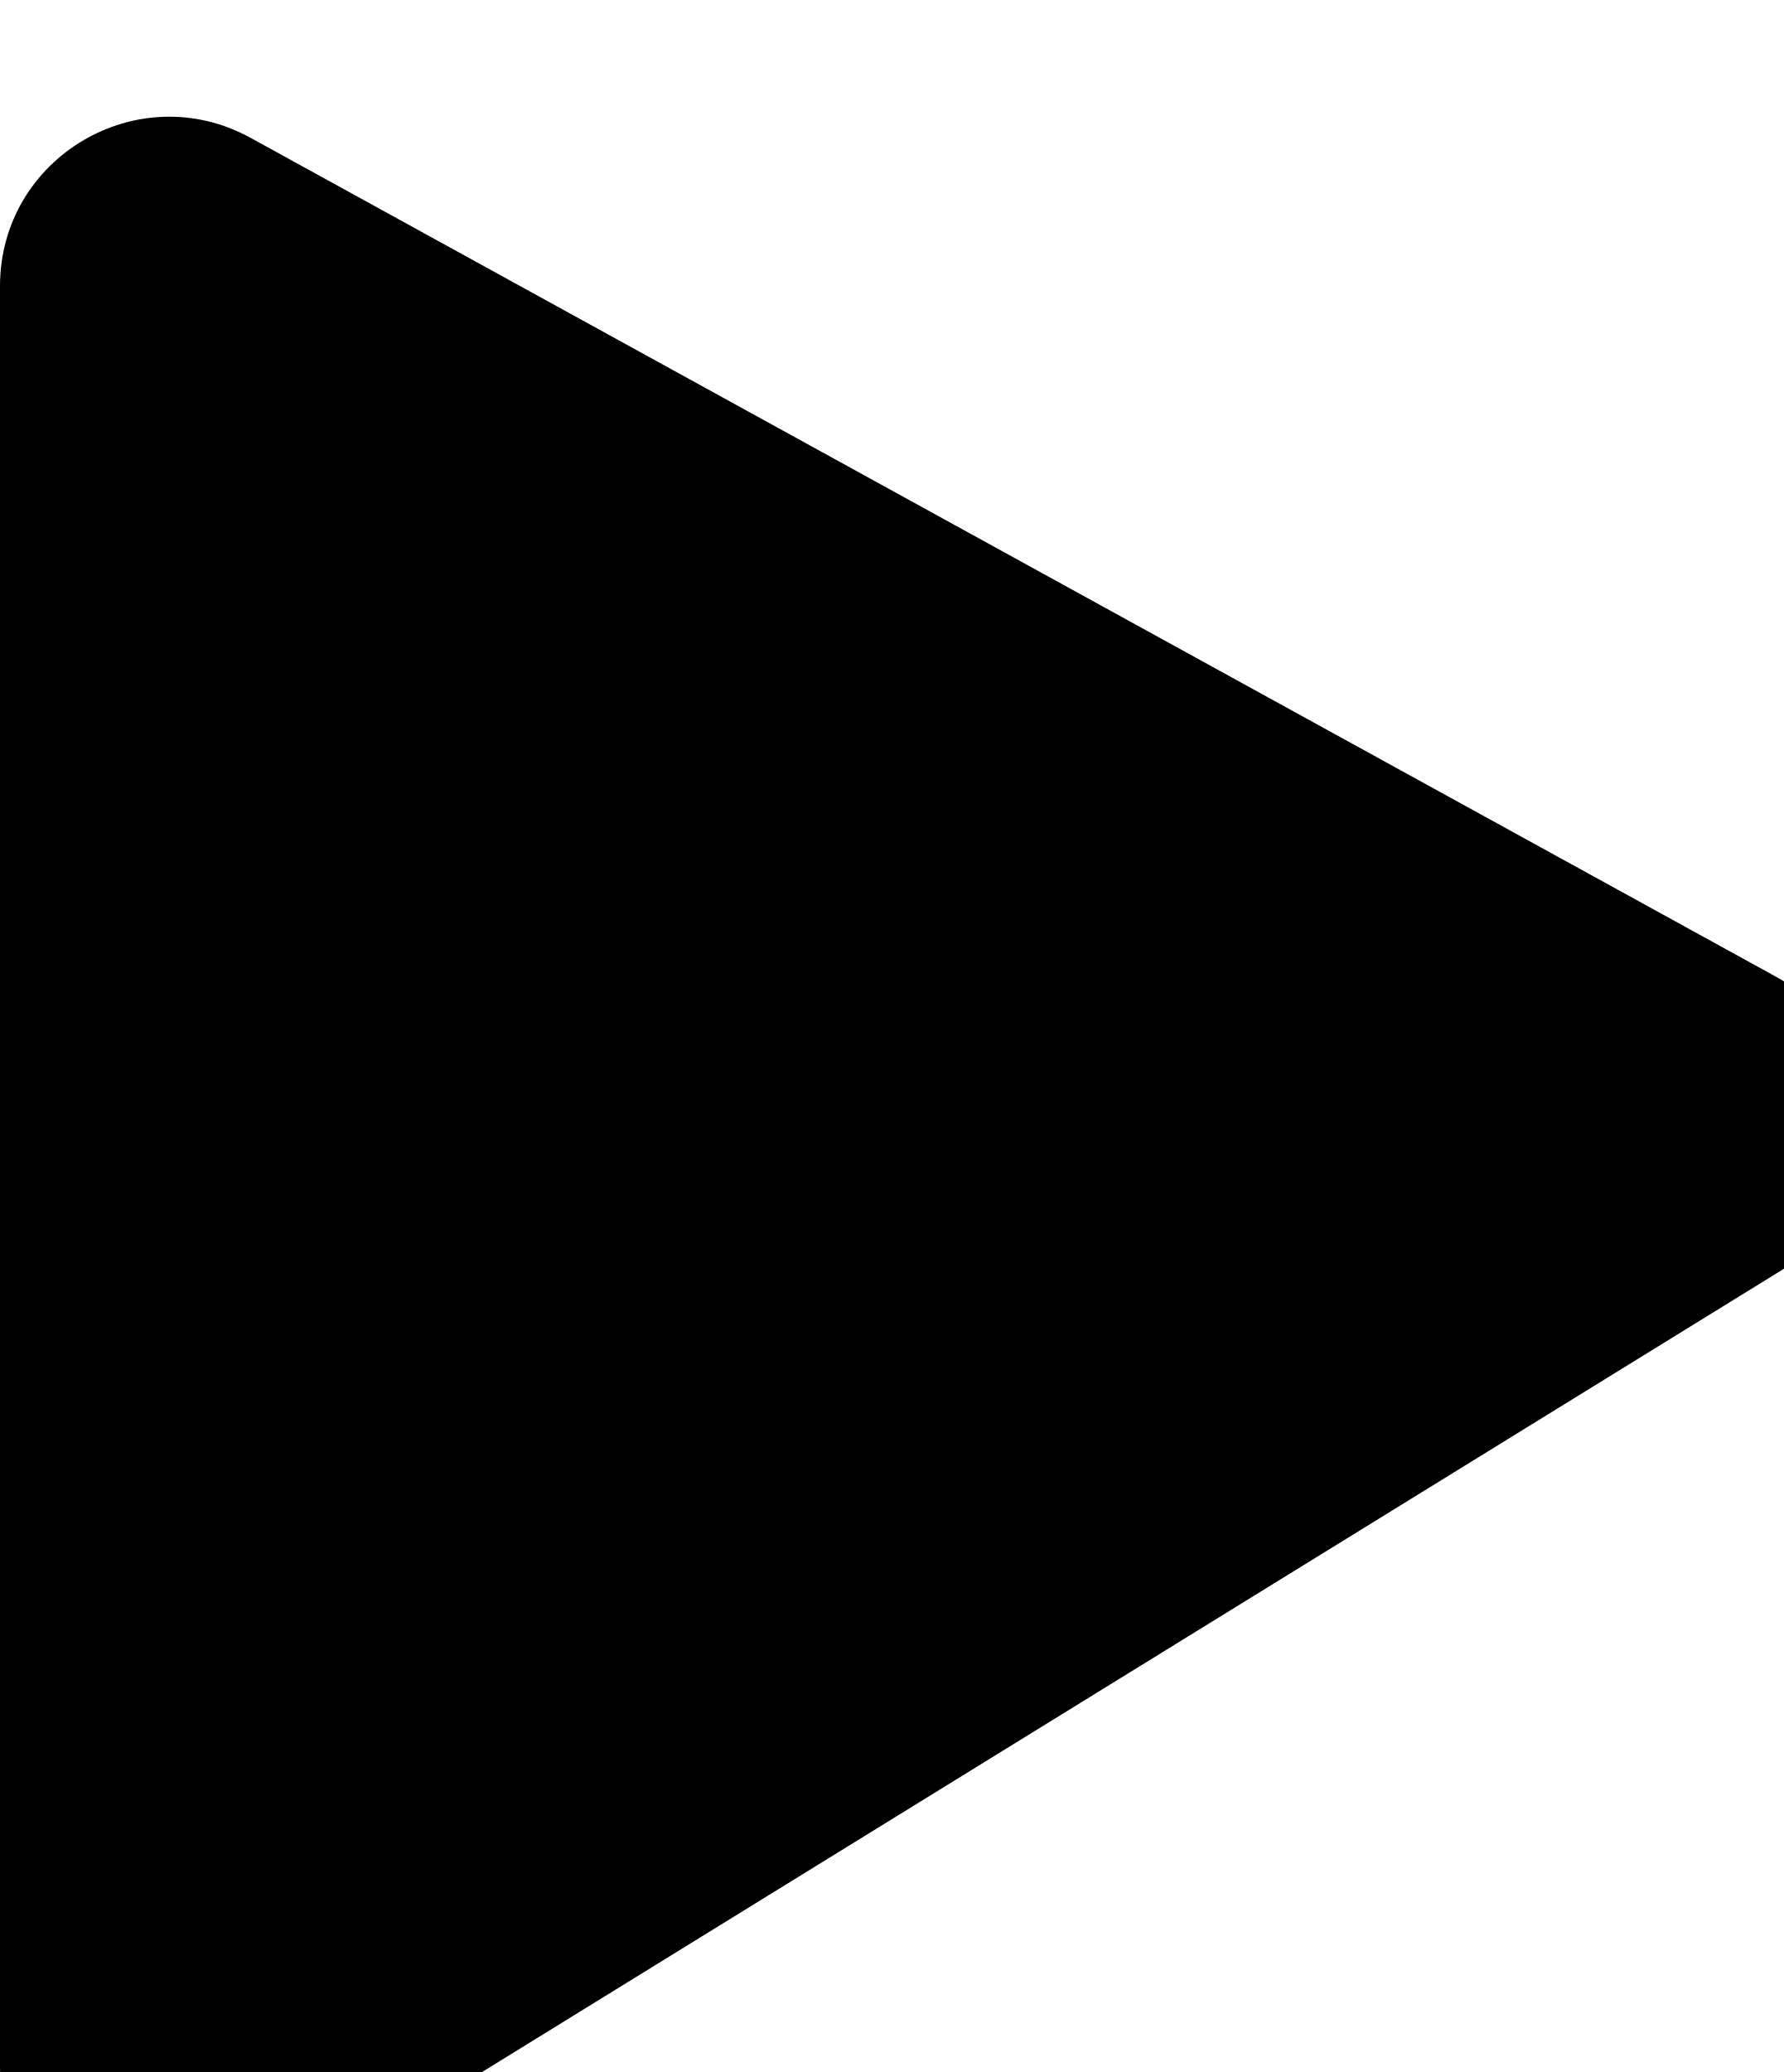
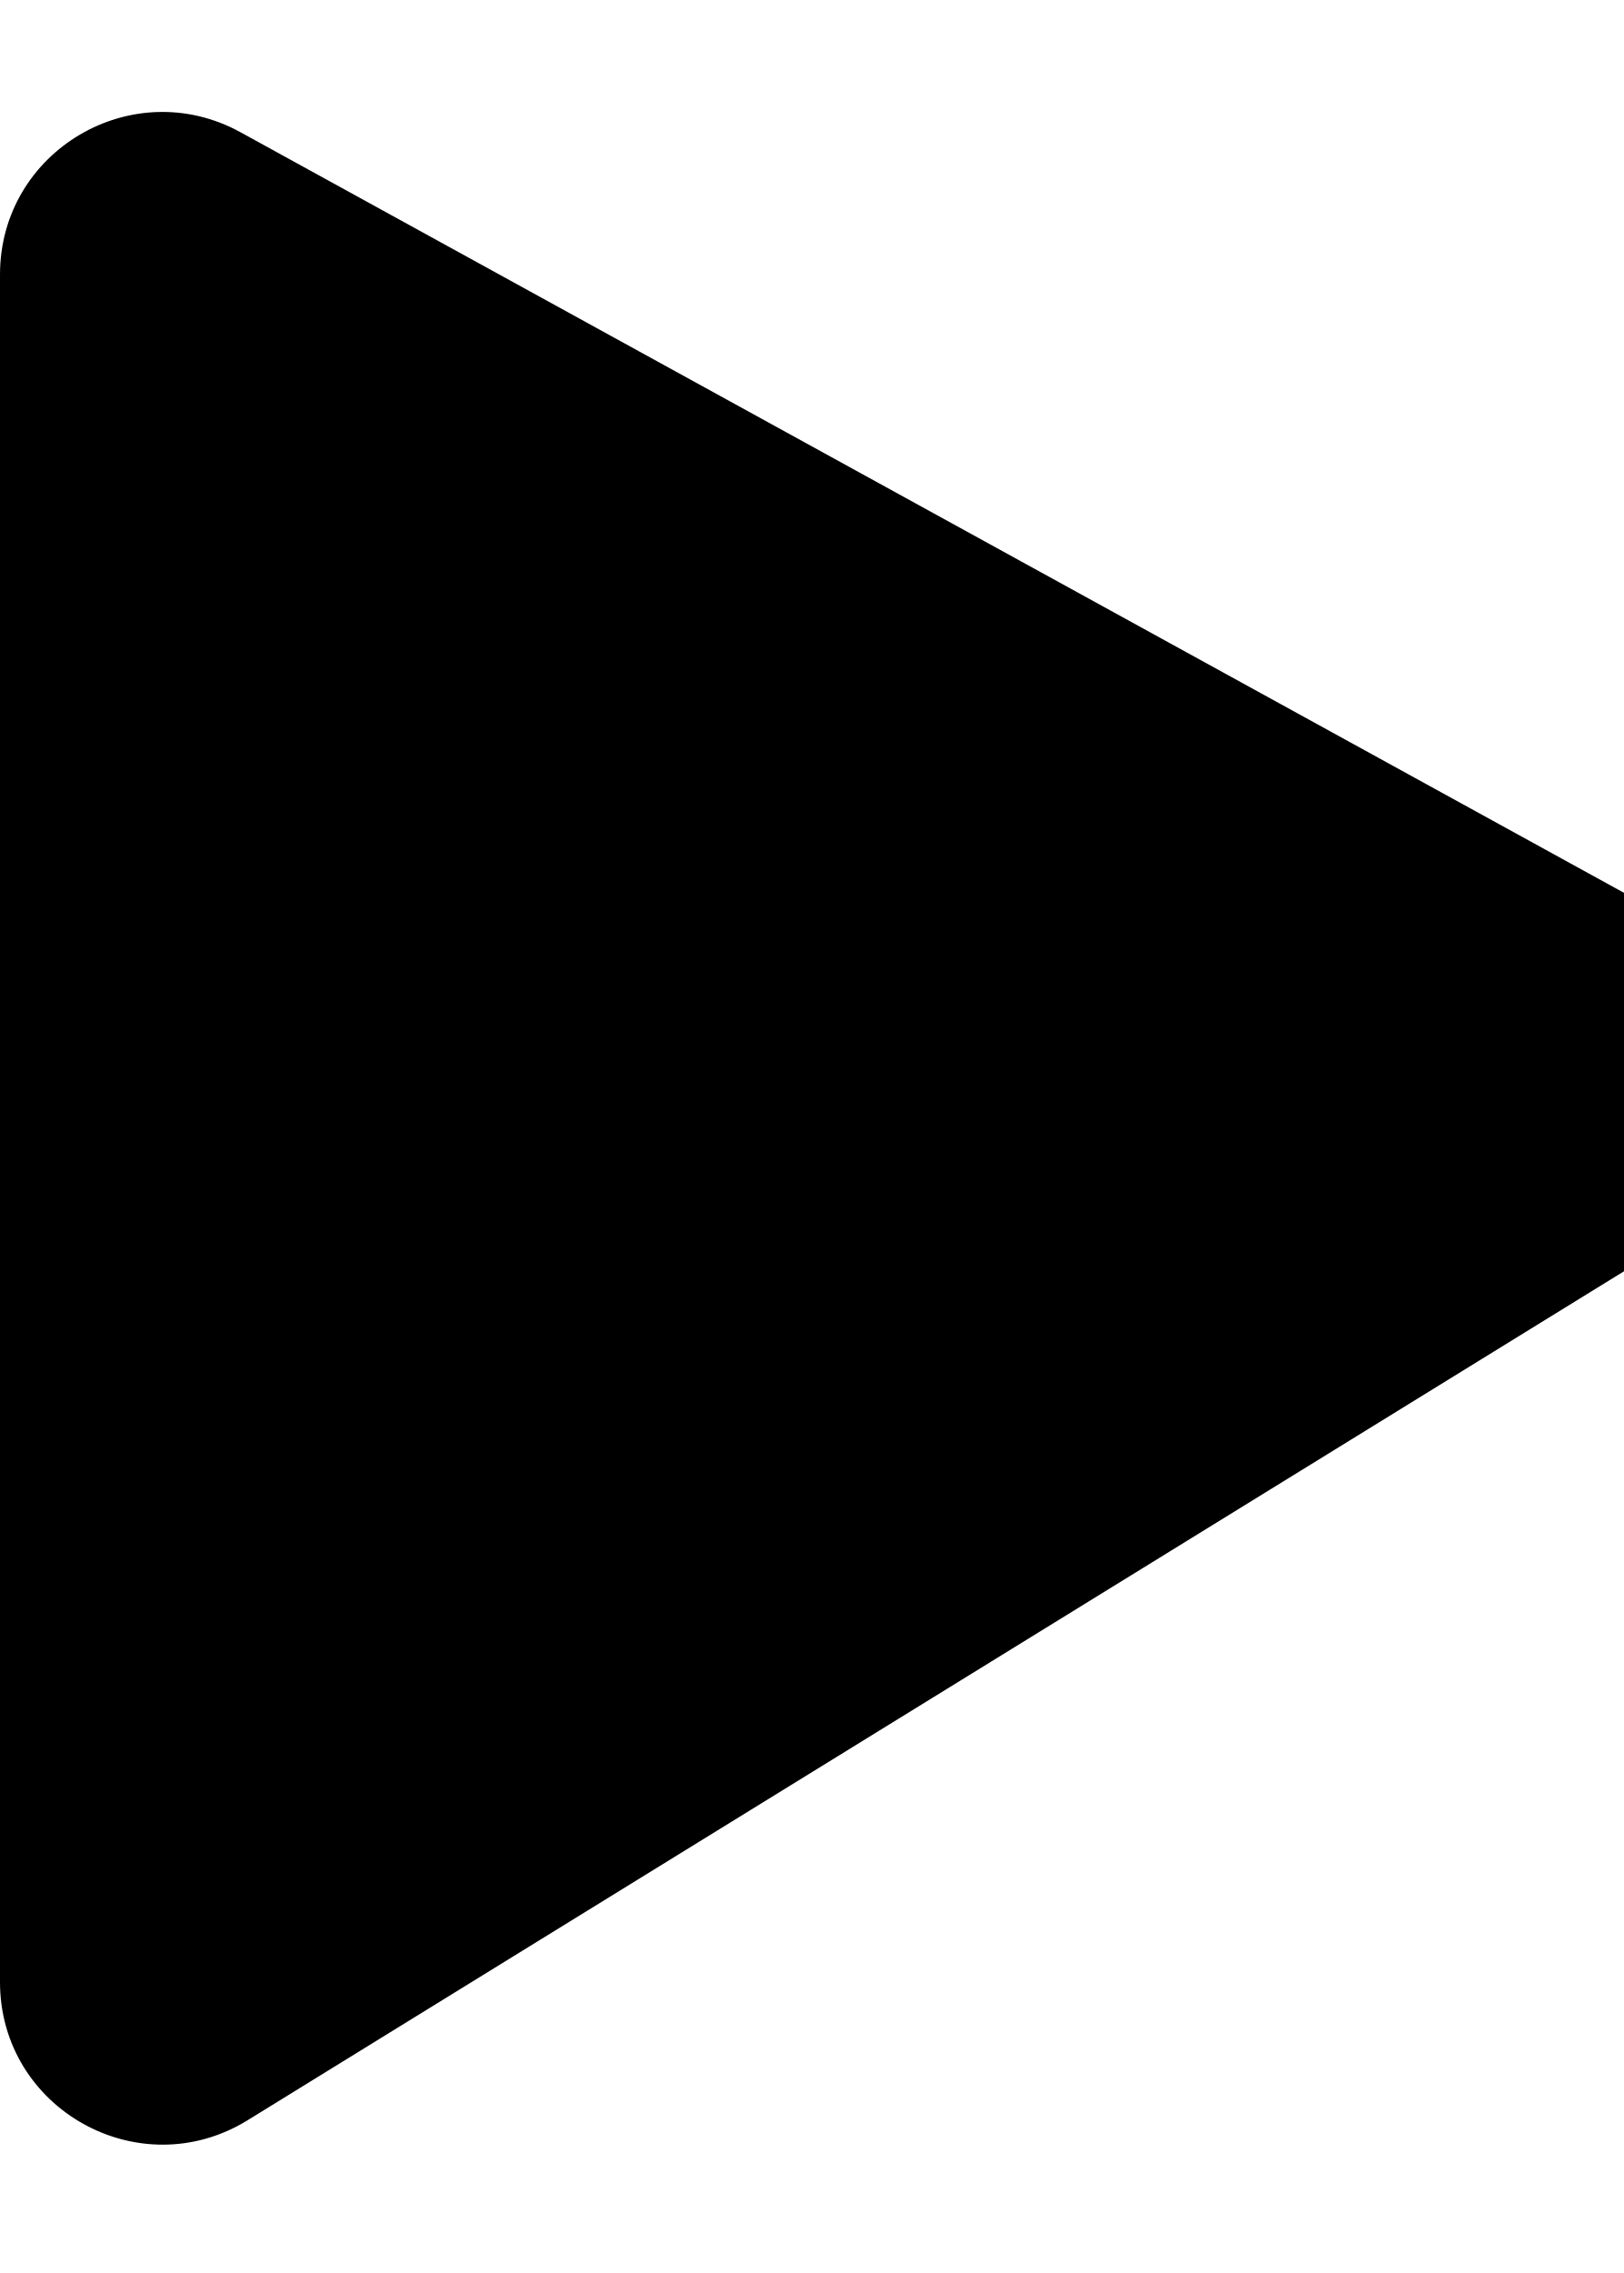
- <svg xmlns="http://www.w3.org/2000/svg" aria-hidden="true" focusable="false" fill="none">
+ <svg xmlns="http://www.w3.org/2000/svg" aria-hidden="true" focusable="false" class="icon icon-play" fill="none" viewBox="0 0 10 14">
  <path fill-rule="evenodd" clip-rule="evenodd" d="M1.482 0.815C0.815 0.448 0 0.93 0 1.691V12.208C0 12.991 0.859 13.47 1.525 13.059L10.54 7.498C11.192 7.096 11.168 6.14 10.496 5.771L1.482 0.815Z" fill="currentColor" />
</svg>
